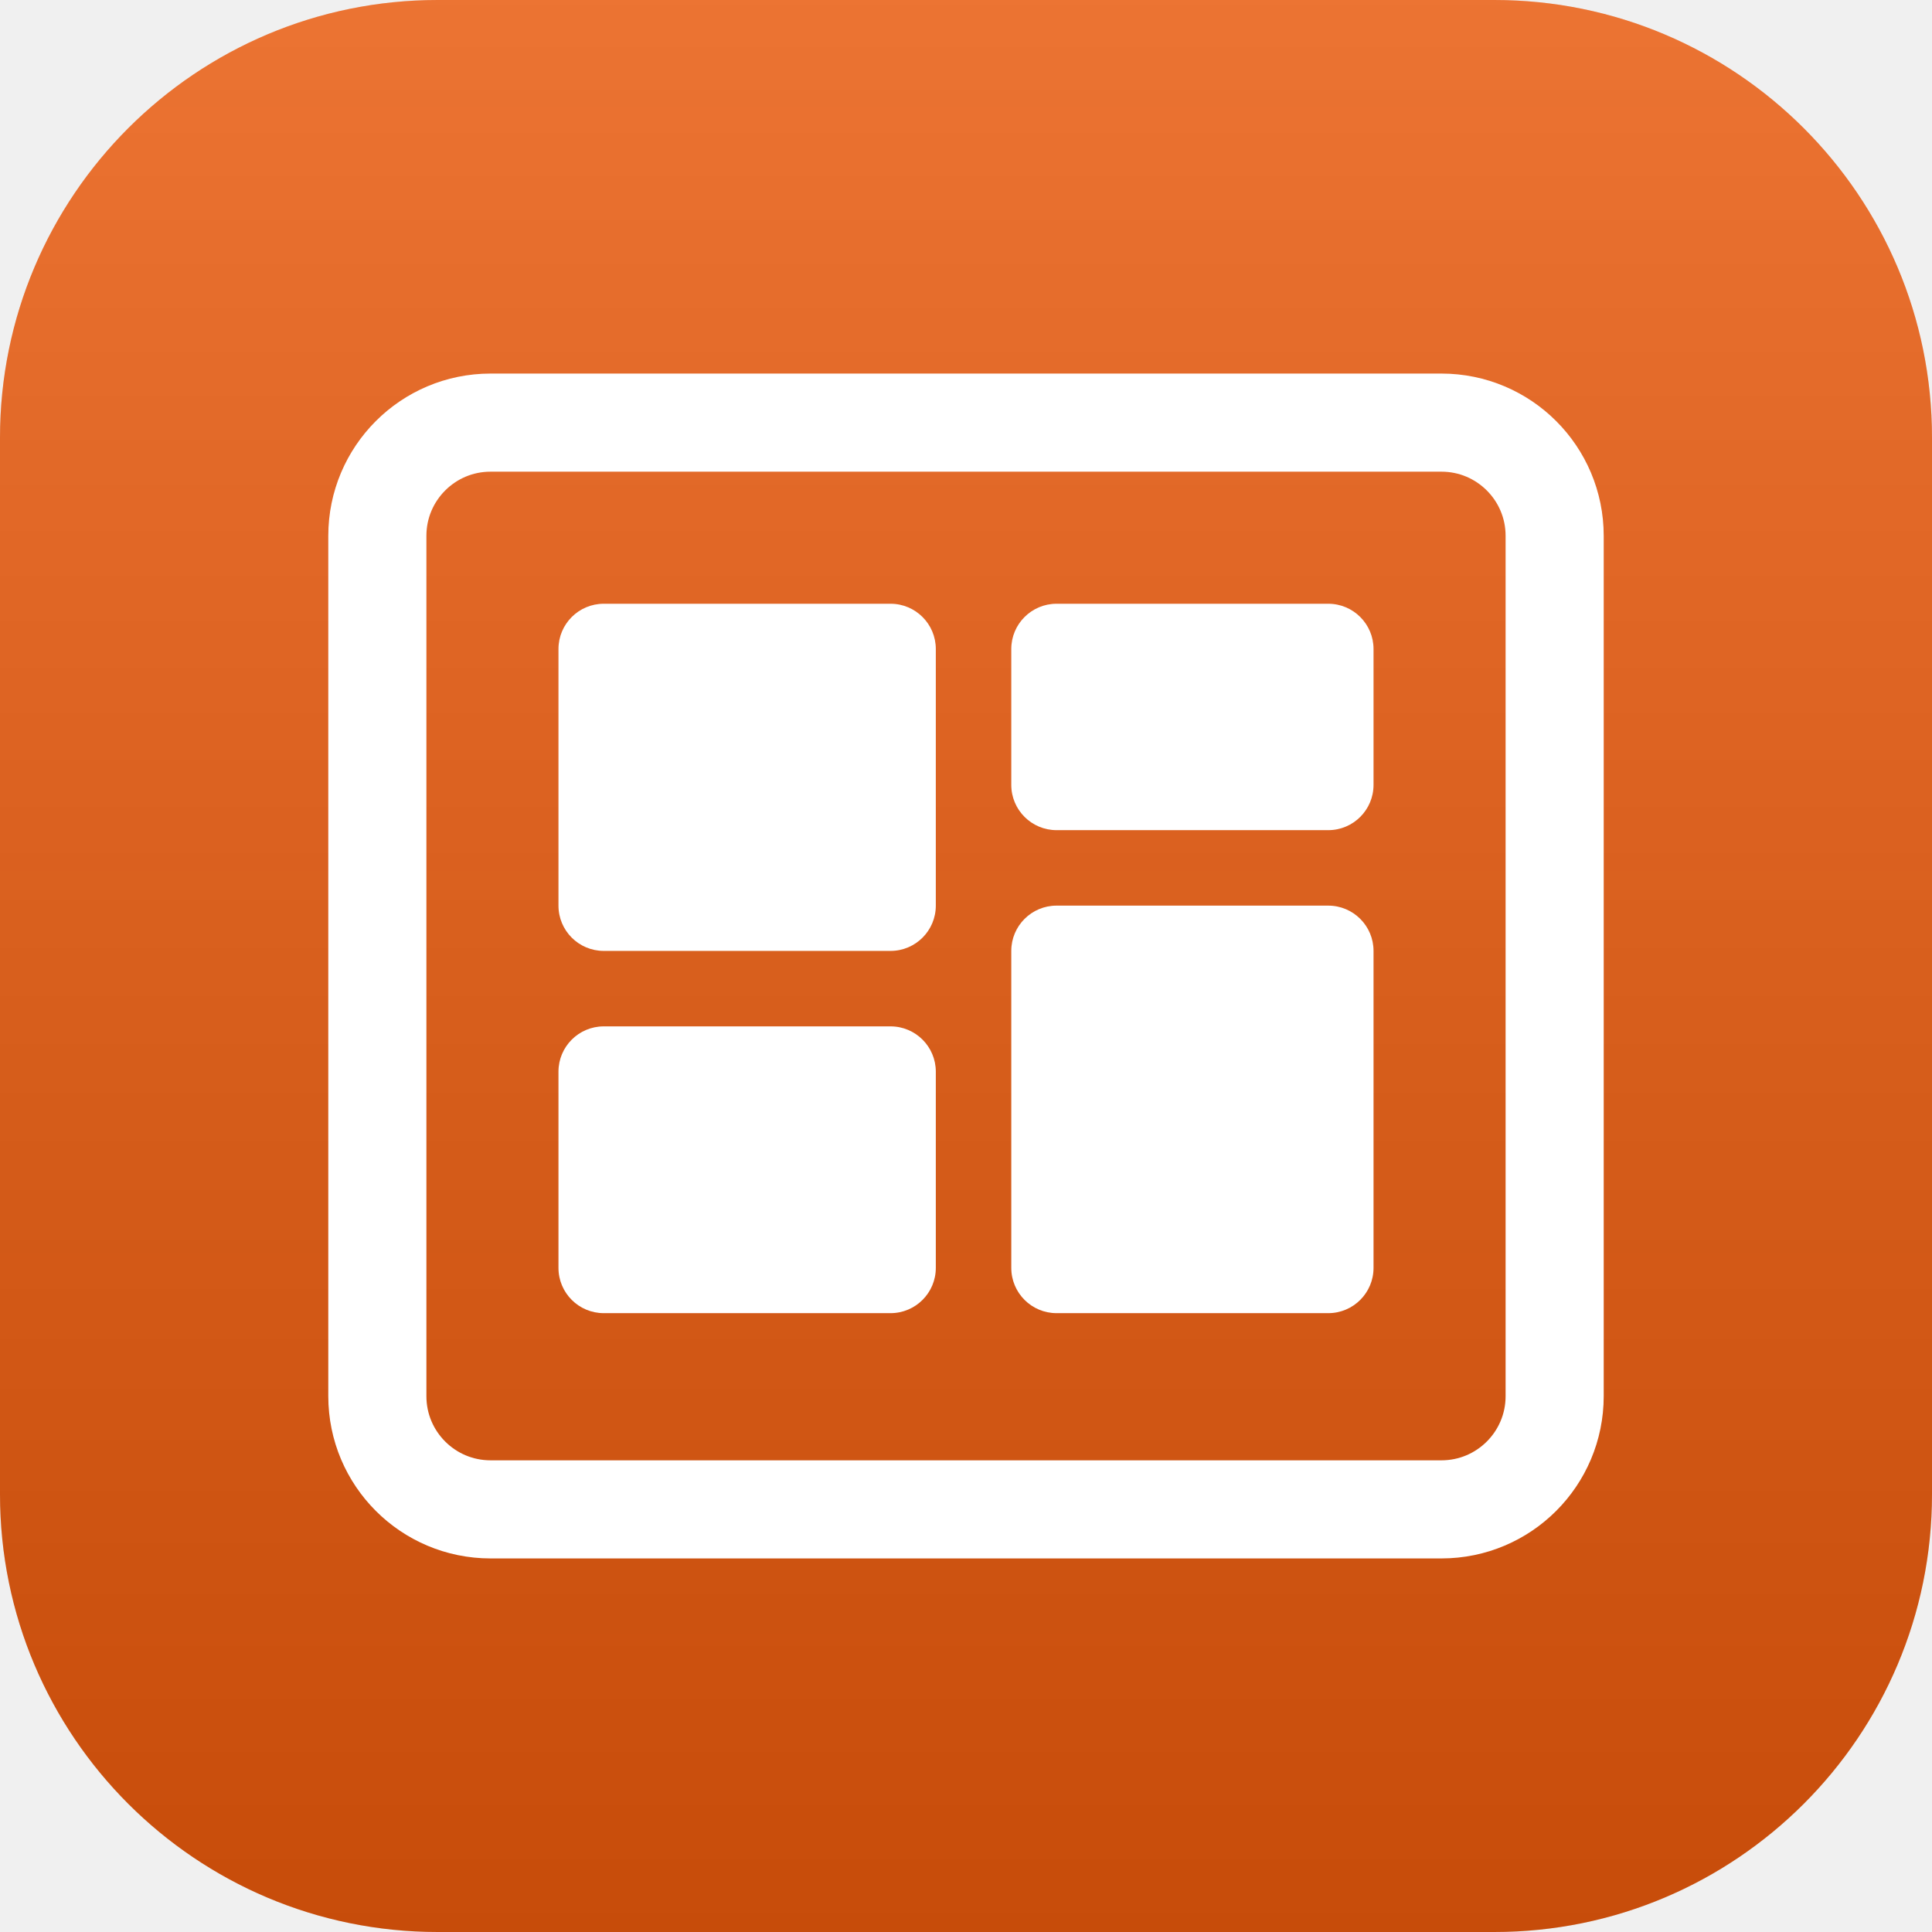
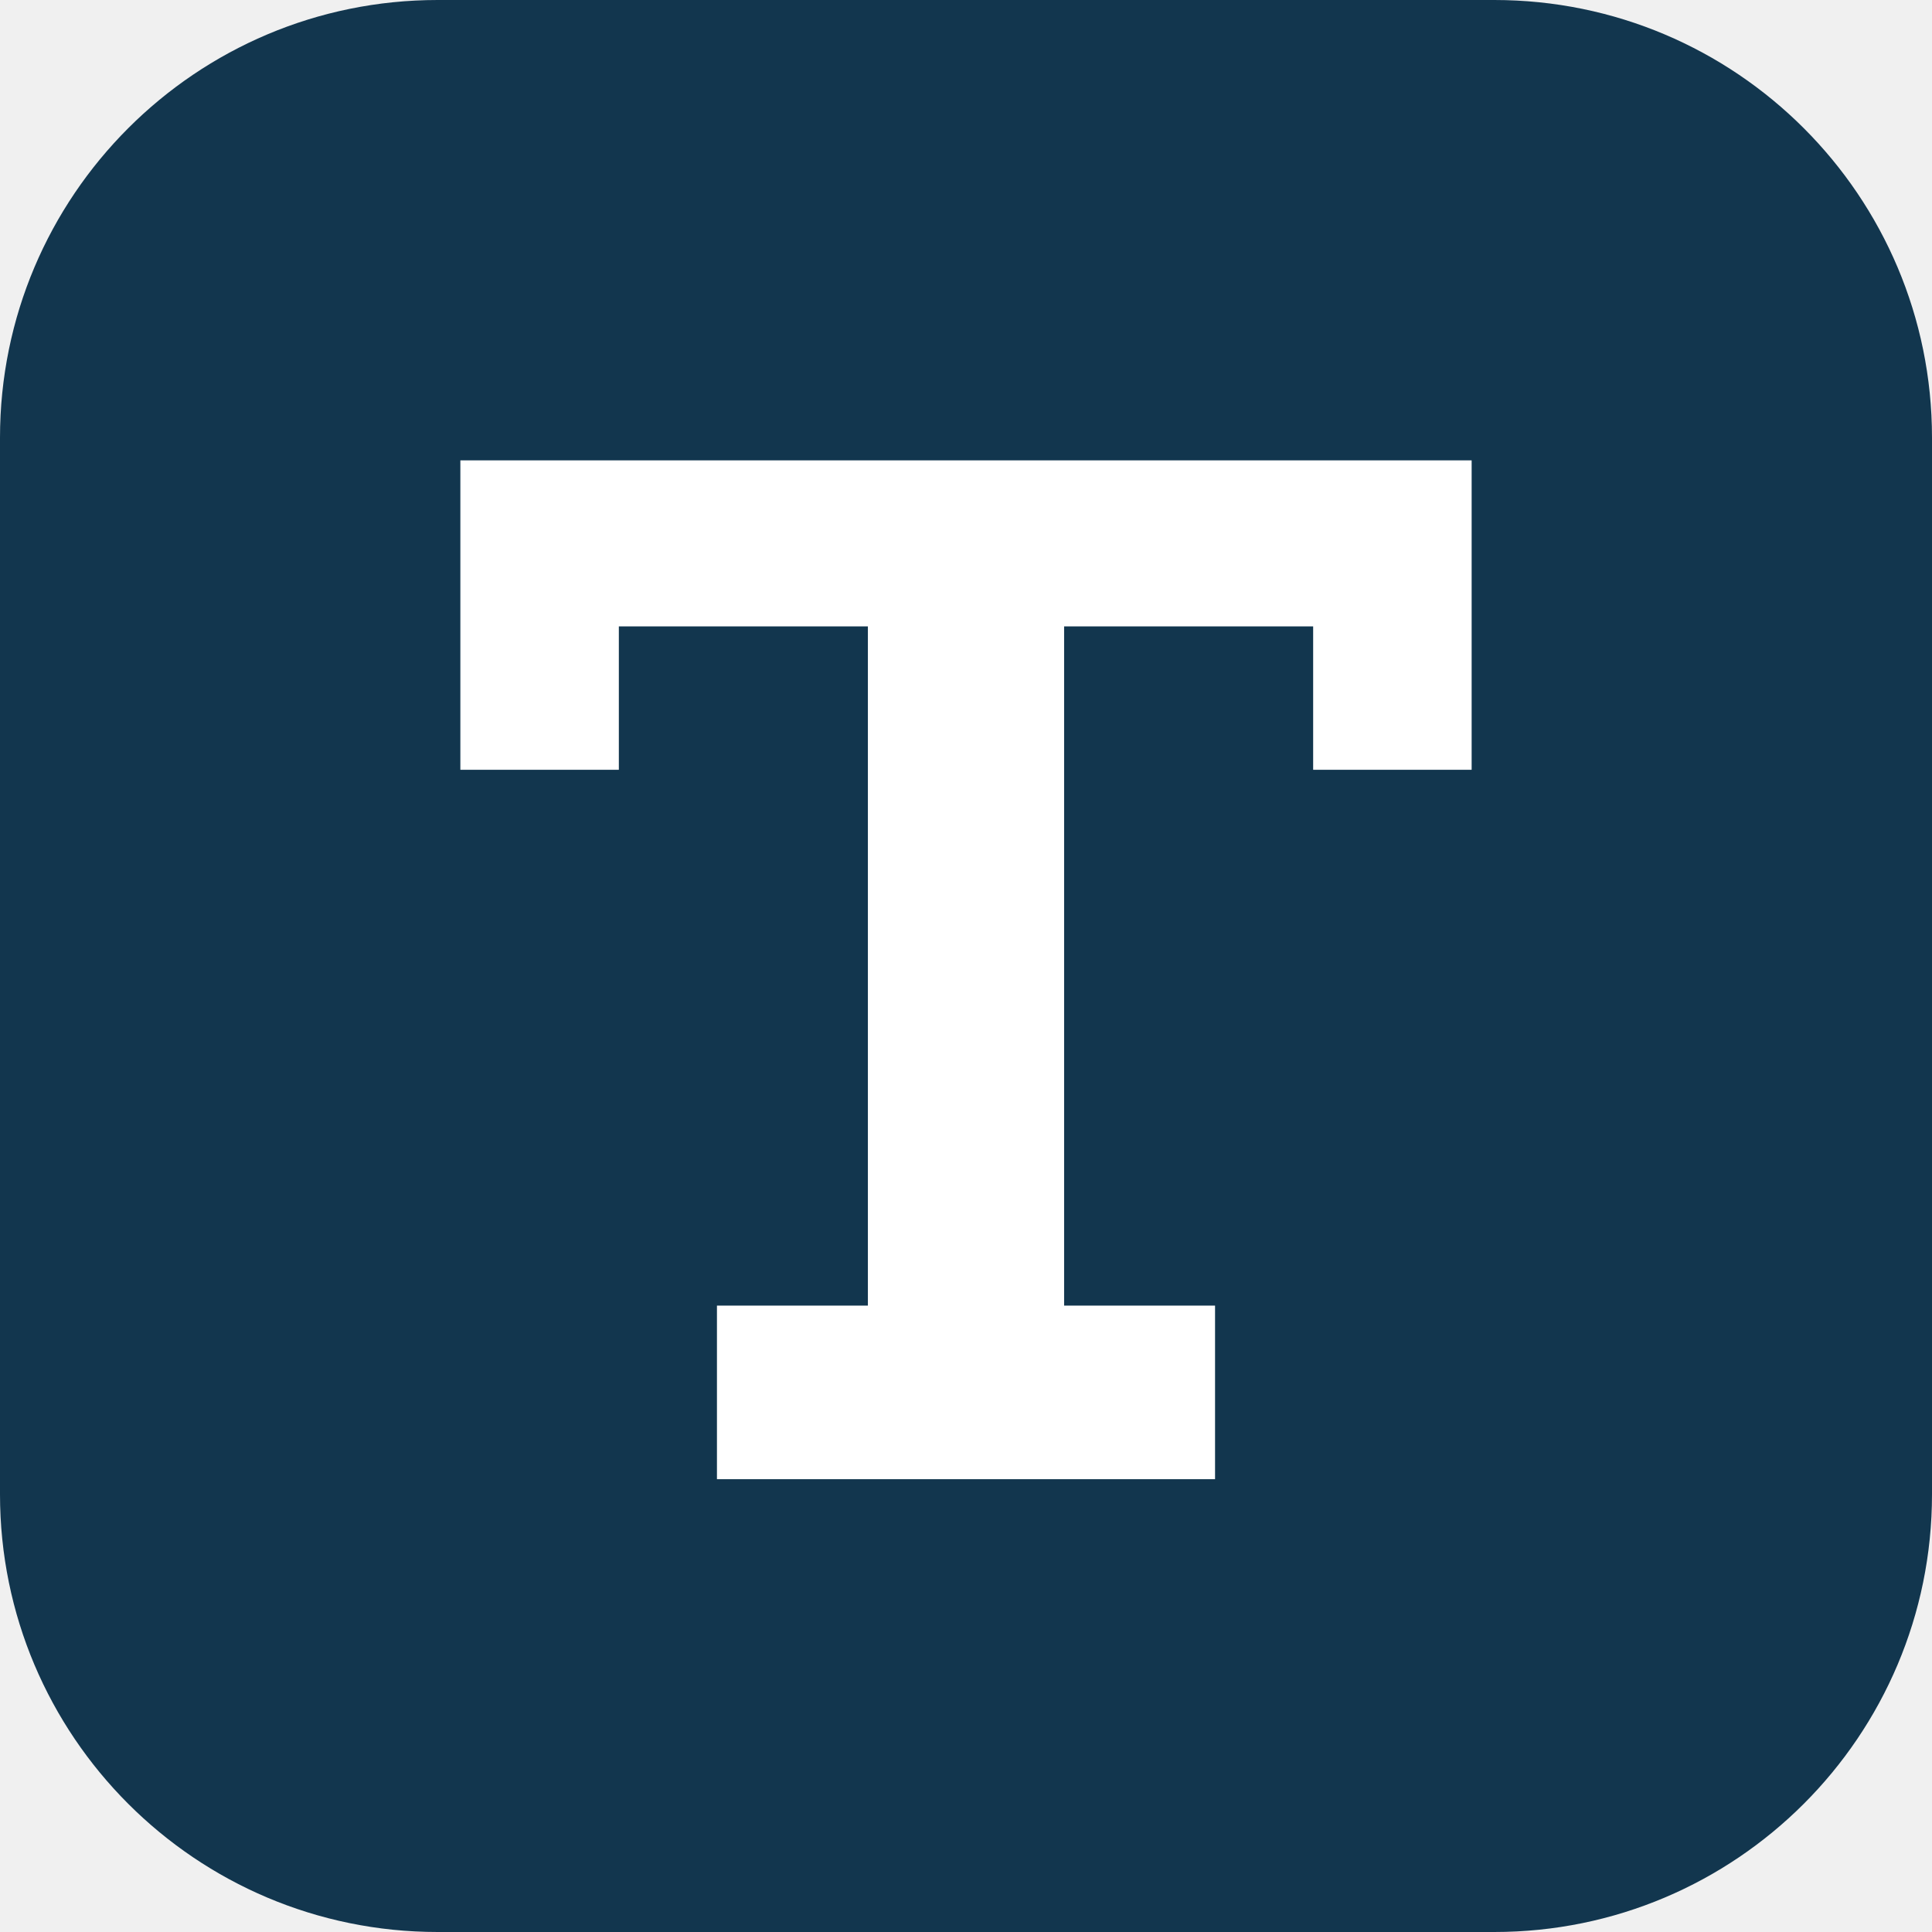
<svg xmlns="http://www.w3.org/2000/svg" viewBox="0 0 512 512" width="512" height="512" role="img" aria-label="eltaulell">
-   <defs>
-     <linearGradient id="g" x1="0" y1="0" x2="0" y2="1">
-       <stop offset="0" stop-color="#fff" stop-opacity=".16" />
-       <stop offset="1" stop-color="#000" stop-opacity=".14" />
-     </linearGradient>
-   </defs>
-   <rect width="512" height="512" rx="116" fill="#E8590C" />
-   <rect width="512" height="512" rx="116" fill="url(#g)" />
-   <rect x="100" y="112" width="312" height="288" rx="30" stroke="#FFFFFF" stroke-width="26" stroke-linecap="round" stroke-linejoin="round" fill="none" />
-   <rect x="148" y="160" width="100" height="92" rx="12" fill="#FFFFFF" />
-   <rect x="268" y="160" width="96" height="60" rx="12" fill="#FFFFFF" />
-   <rect x="268" y="240" width="96" height="108" rx="12" fill="#FFFFFF" />
-   <rect x="148" y="272" width="100" height="76" rx="12" fill="#FFFFFF" />
+   <rect width="512" height="512" rx="116" fill="#12364E" />
+   <path d="M122 122 H390 V204 H348 V166 H282 V346 H322 V392 H190 V346 H230 V166 H164 V204 H122 Z" fill="#FFFFFF" />
</svg>
